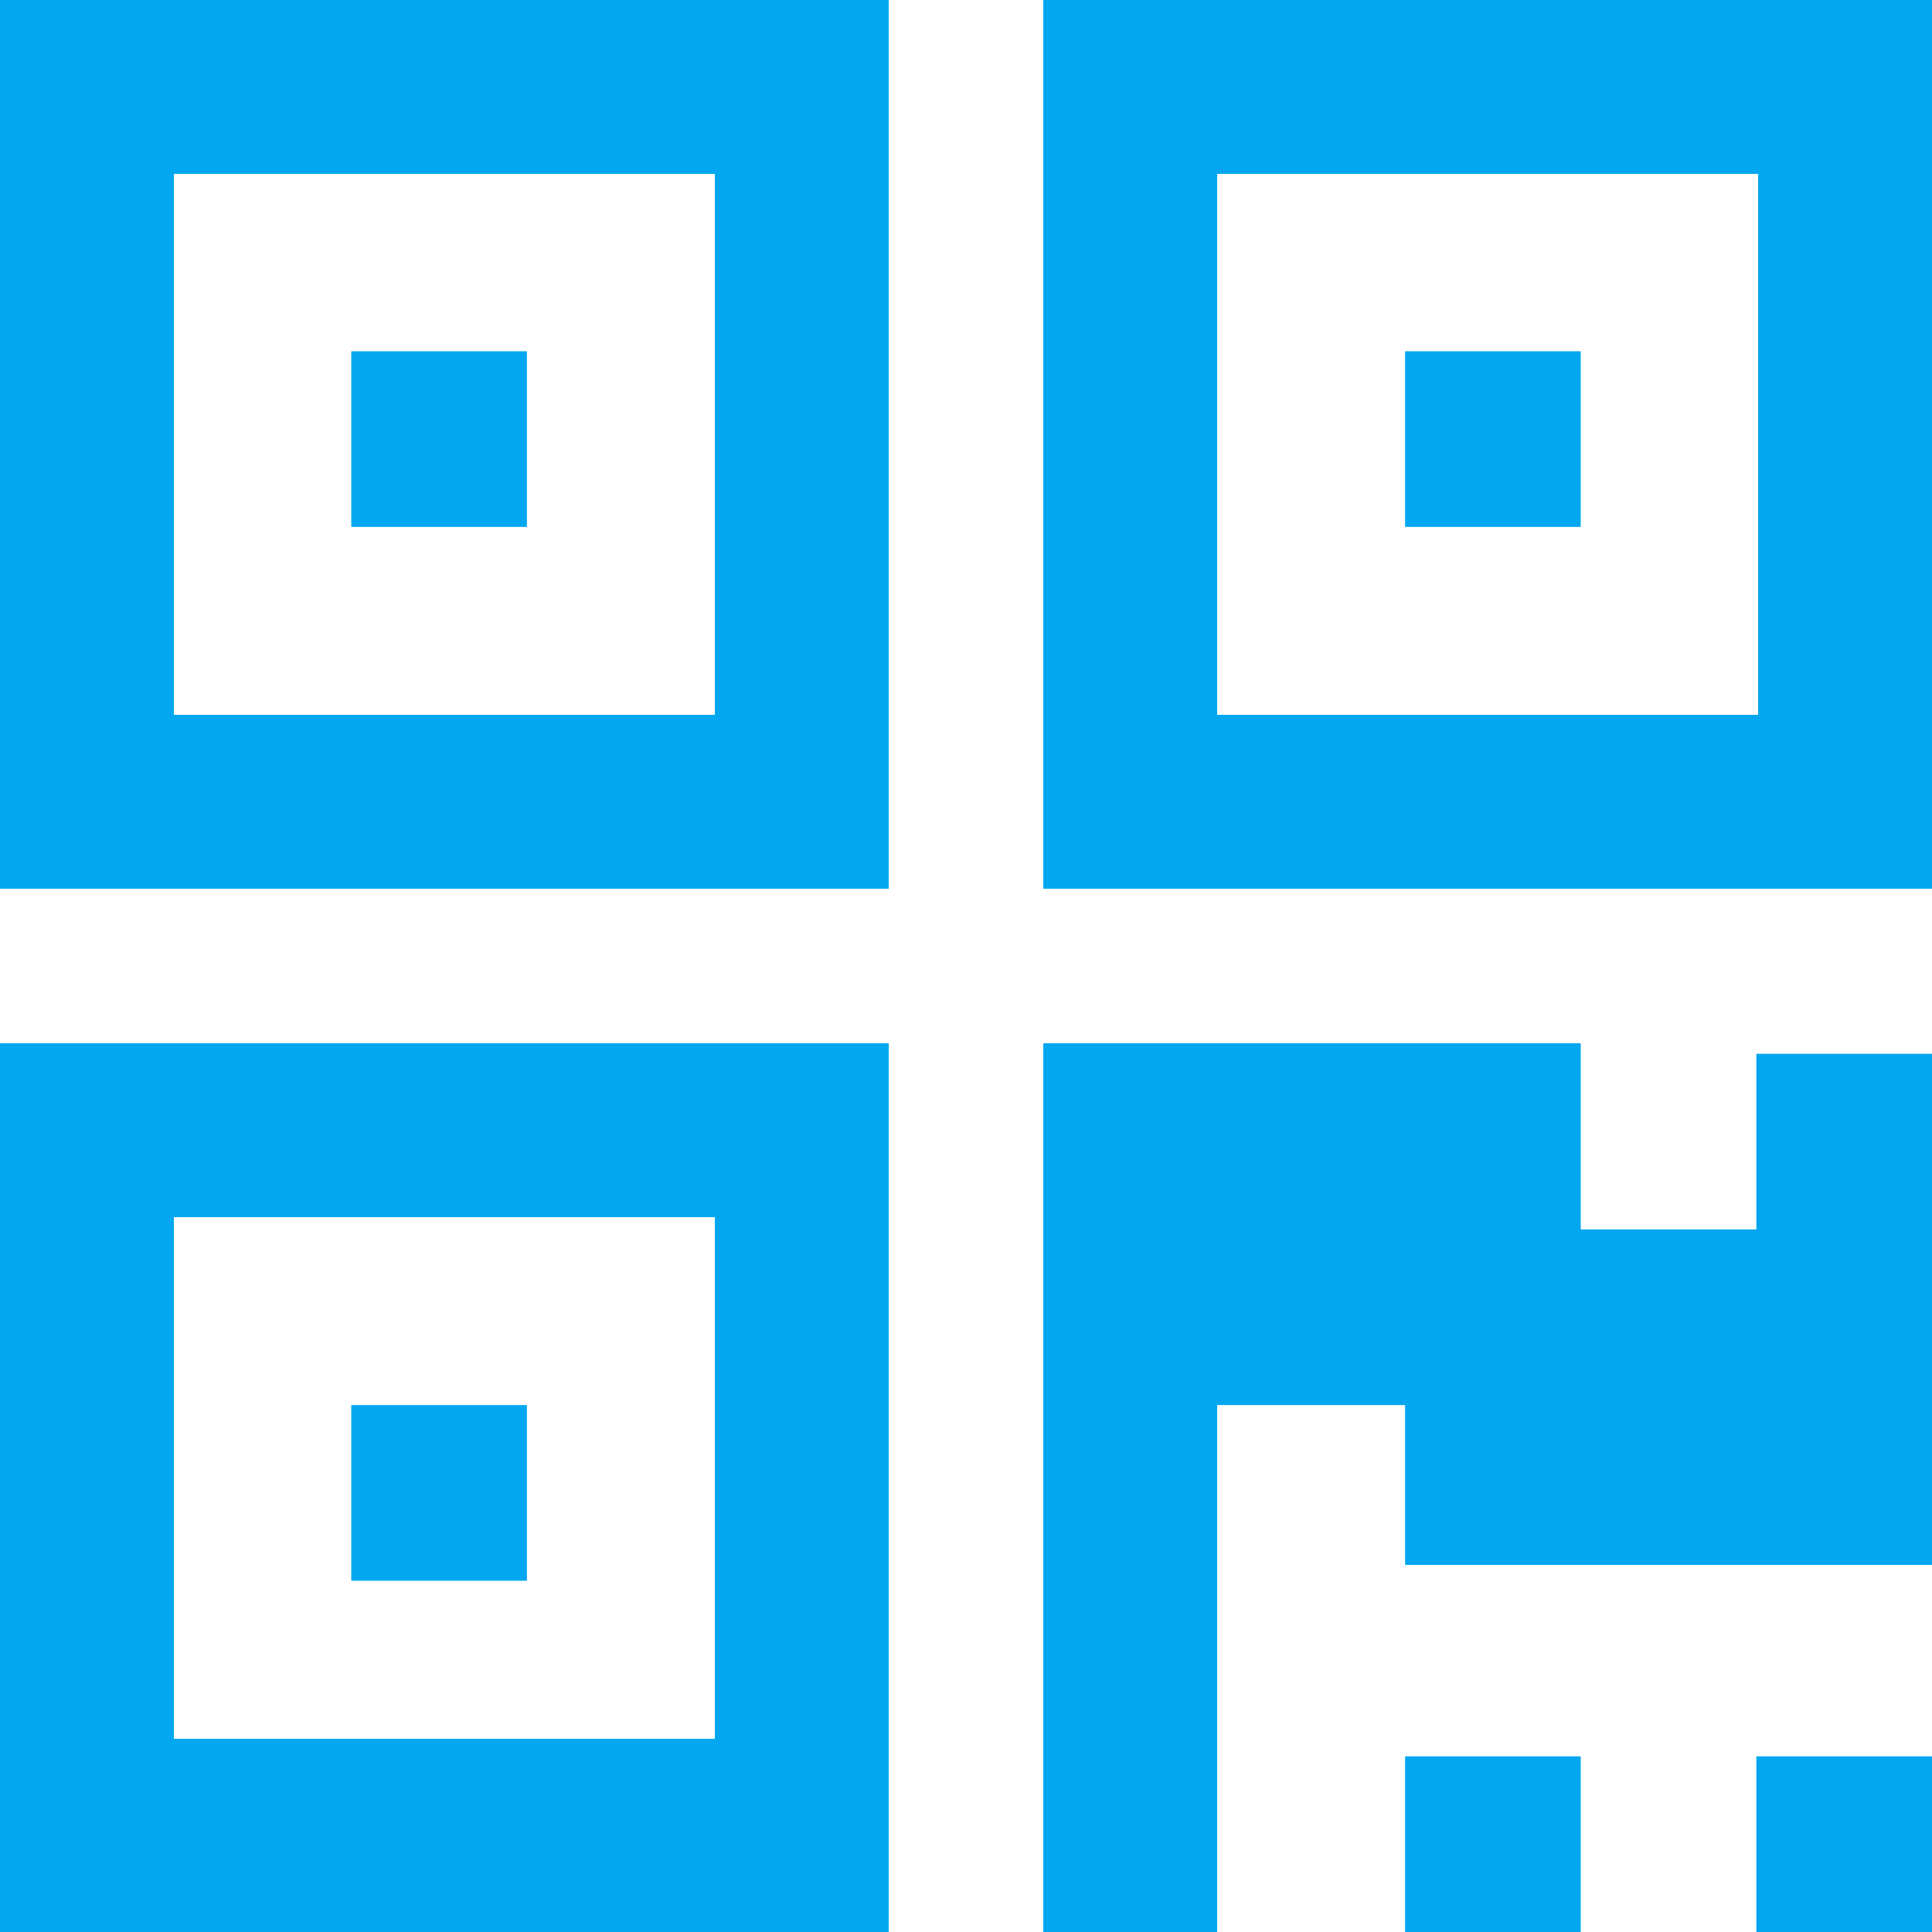
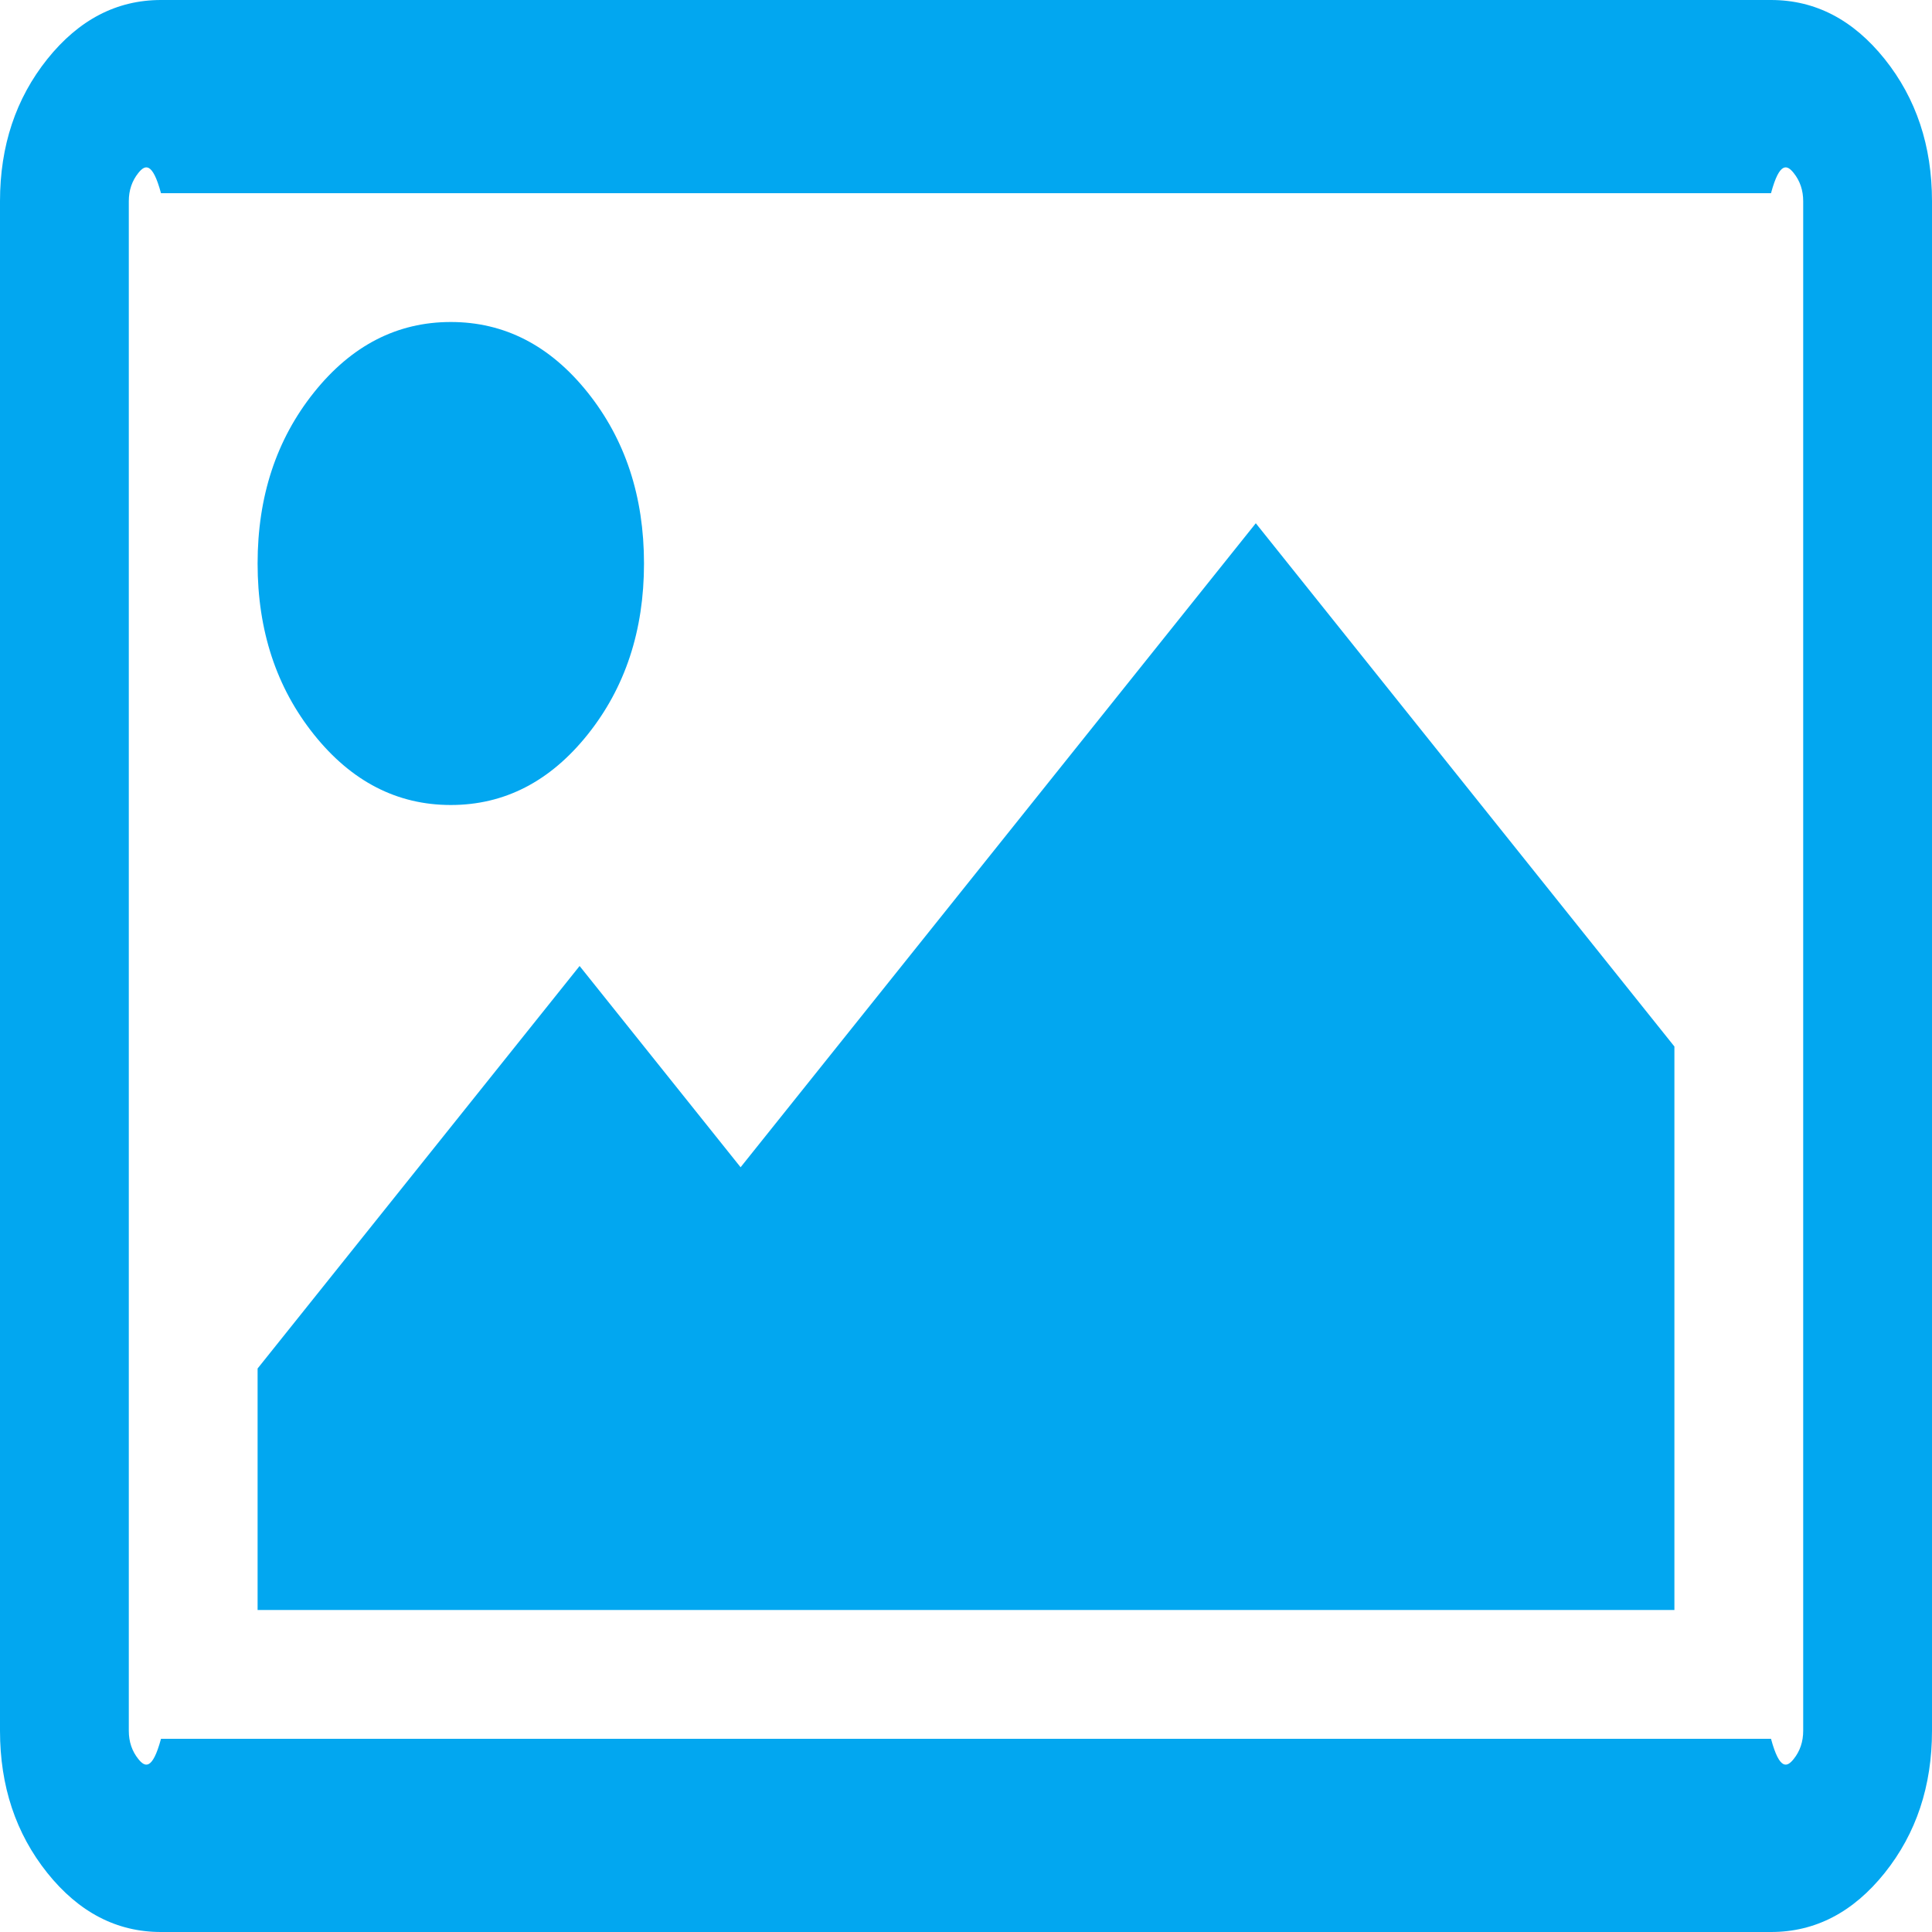
- <svg xmlns="http://www.w3.org/2000/svg" version="1.1" width="100px" height="100px">
-   <g transform="matrix(1 0 0 1 -2042 -336 )">
-     <path d="M 18.182 72.727  L 27.273 72.727  L 27.273 81.818  L 18.182 81.818  L 18.182 72.727  Z M 18.182 18.182  L 27.273 18.182  L 27.273 27.273  L 18.182 27.273  L 18.182 18.182  Z M 72.727 18.182  L 81.818 18.182  L 81.818 27.273  L 72.727 27.273  L 72.727 18.182  Z M 9 63  L 9 90  L 37 90  L 37 63  L 9 63  Z M 9 9  L 9 37  L 37 37  L 37 9  L 9 9  Z M 63 9  L 63 37  L 91 37  L 91 9  L 63 9  Z M 0 54  L 46 54  L 46 100  L 0 100  L 0 54  Z M 72.727 90.909  L 81.818 90.909  L 81.818 100  L 72.727 100  L 72.727 90.909  Z M 90.909 90.909  L 100 90.909  L 100 100  L 90.909 100  L 90.909 90.909  Z M 90.909 54.545  L 100 54.545  L 100 81  L 72.727 81  L 72.727 72.727  L 63 72.727  L 63 100  L 54 100  L 54 54  L 81.818 54  L 81.818 63.636  L 90.909 63.636  L 90.909 54.545  Z M 0 0  L 46 0  L 46 46  L 0 46  L 0 0  Z M 54 0  L 100 0  L 100 46  L 54 46  L 54 0  Z " fill-rule="nonzero" fill="#02a7f0" stroke="none" transform="matrix(1 0 0 1 2042 336 )" />
+ <svg xmlns="http://www.w3.org/2000/svg" version="1.1" width="30px" height="30px">
+   <g transform="matrix(1 0 0 1 -323 -519 )">
+     <path d="M 9.125 6.094  C 9.708 6.823  10 7.708  10 8.75  C 10 9.792  9.708 10.677  9.125 11.406  C 8.542 12.135  7.833 12.5  7 12.5  C 6.167 12.5  5.458 12.135  4.875 11.406  C 4.292 10.677  4 9.792  4 8.75  C 4 7.708  4.292 6.823  4.875 6.094  C 5.458 5.365  6.167 5  7 5  C 7.833 5  8.542 5.365  9.125 6.094  Z M 19.5 8.125  L 26 16.25  L 26 25  L 4 25  L 4 21.25  L 9 15  L 11.5 18.125  L 19.5 8.125  Z M 27.852 2.686  C 27.753 2.562  27.635 2.5  27.5 3  L 2.5 3  C 2.365 2.5  2.247 2.562  2.148 2.686  C 2.049 2.809  2 2.956  2 3.125  L 2 26.875  C 2 27.044  2.049 27.191  2.148 27.314  C 2.247 27.438  2.365 27.5  2.5 27  L 27.5 27  C 27.635 27.5  27.753 27.438  27.852 27.314  C 27.951 27.191  28 27.044  28 26.875  L 28 3.125  C 28 2.956  27.951 2.809  27.852 2.686  Z M 29.266 0.918  C 29.755 1.53  30 2.266  30 3.125  L 30 26.875  C 30 27.734  29.755 28.47  29.266 29.082  C 28.776 29.694  28.188 30  27.5 30  L 2.5 30  C 1.812 30  1.224 29.694  0.734 29.082  C 0.245 28.47  0 27.734  0 26.875  L 0 3.125  C 0 2.266  0.245 1.53  0.734 0.918  C 1.224 0.306  1.812 0  2.5 0  L 27.5 0  C 28.188 0  28.776 0.306  29.266 0.918  Z " fill-rule="nonzero" fill="#02a7f0" stroke="none" transform="matrix(1 0 0 1 323 519 )" />
  </g>
</svg>
